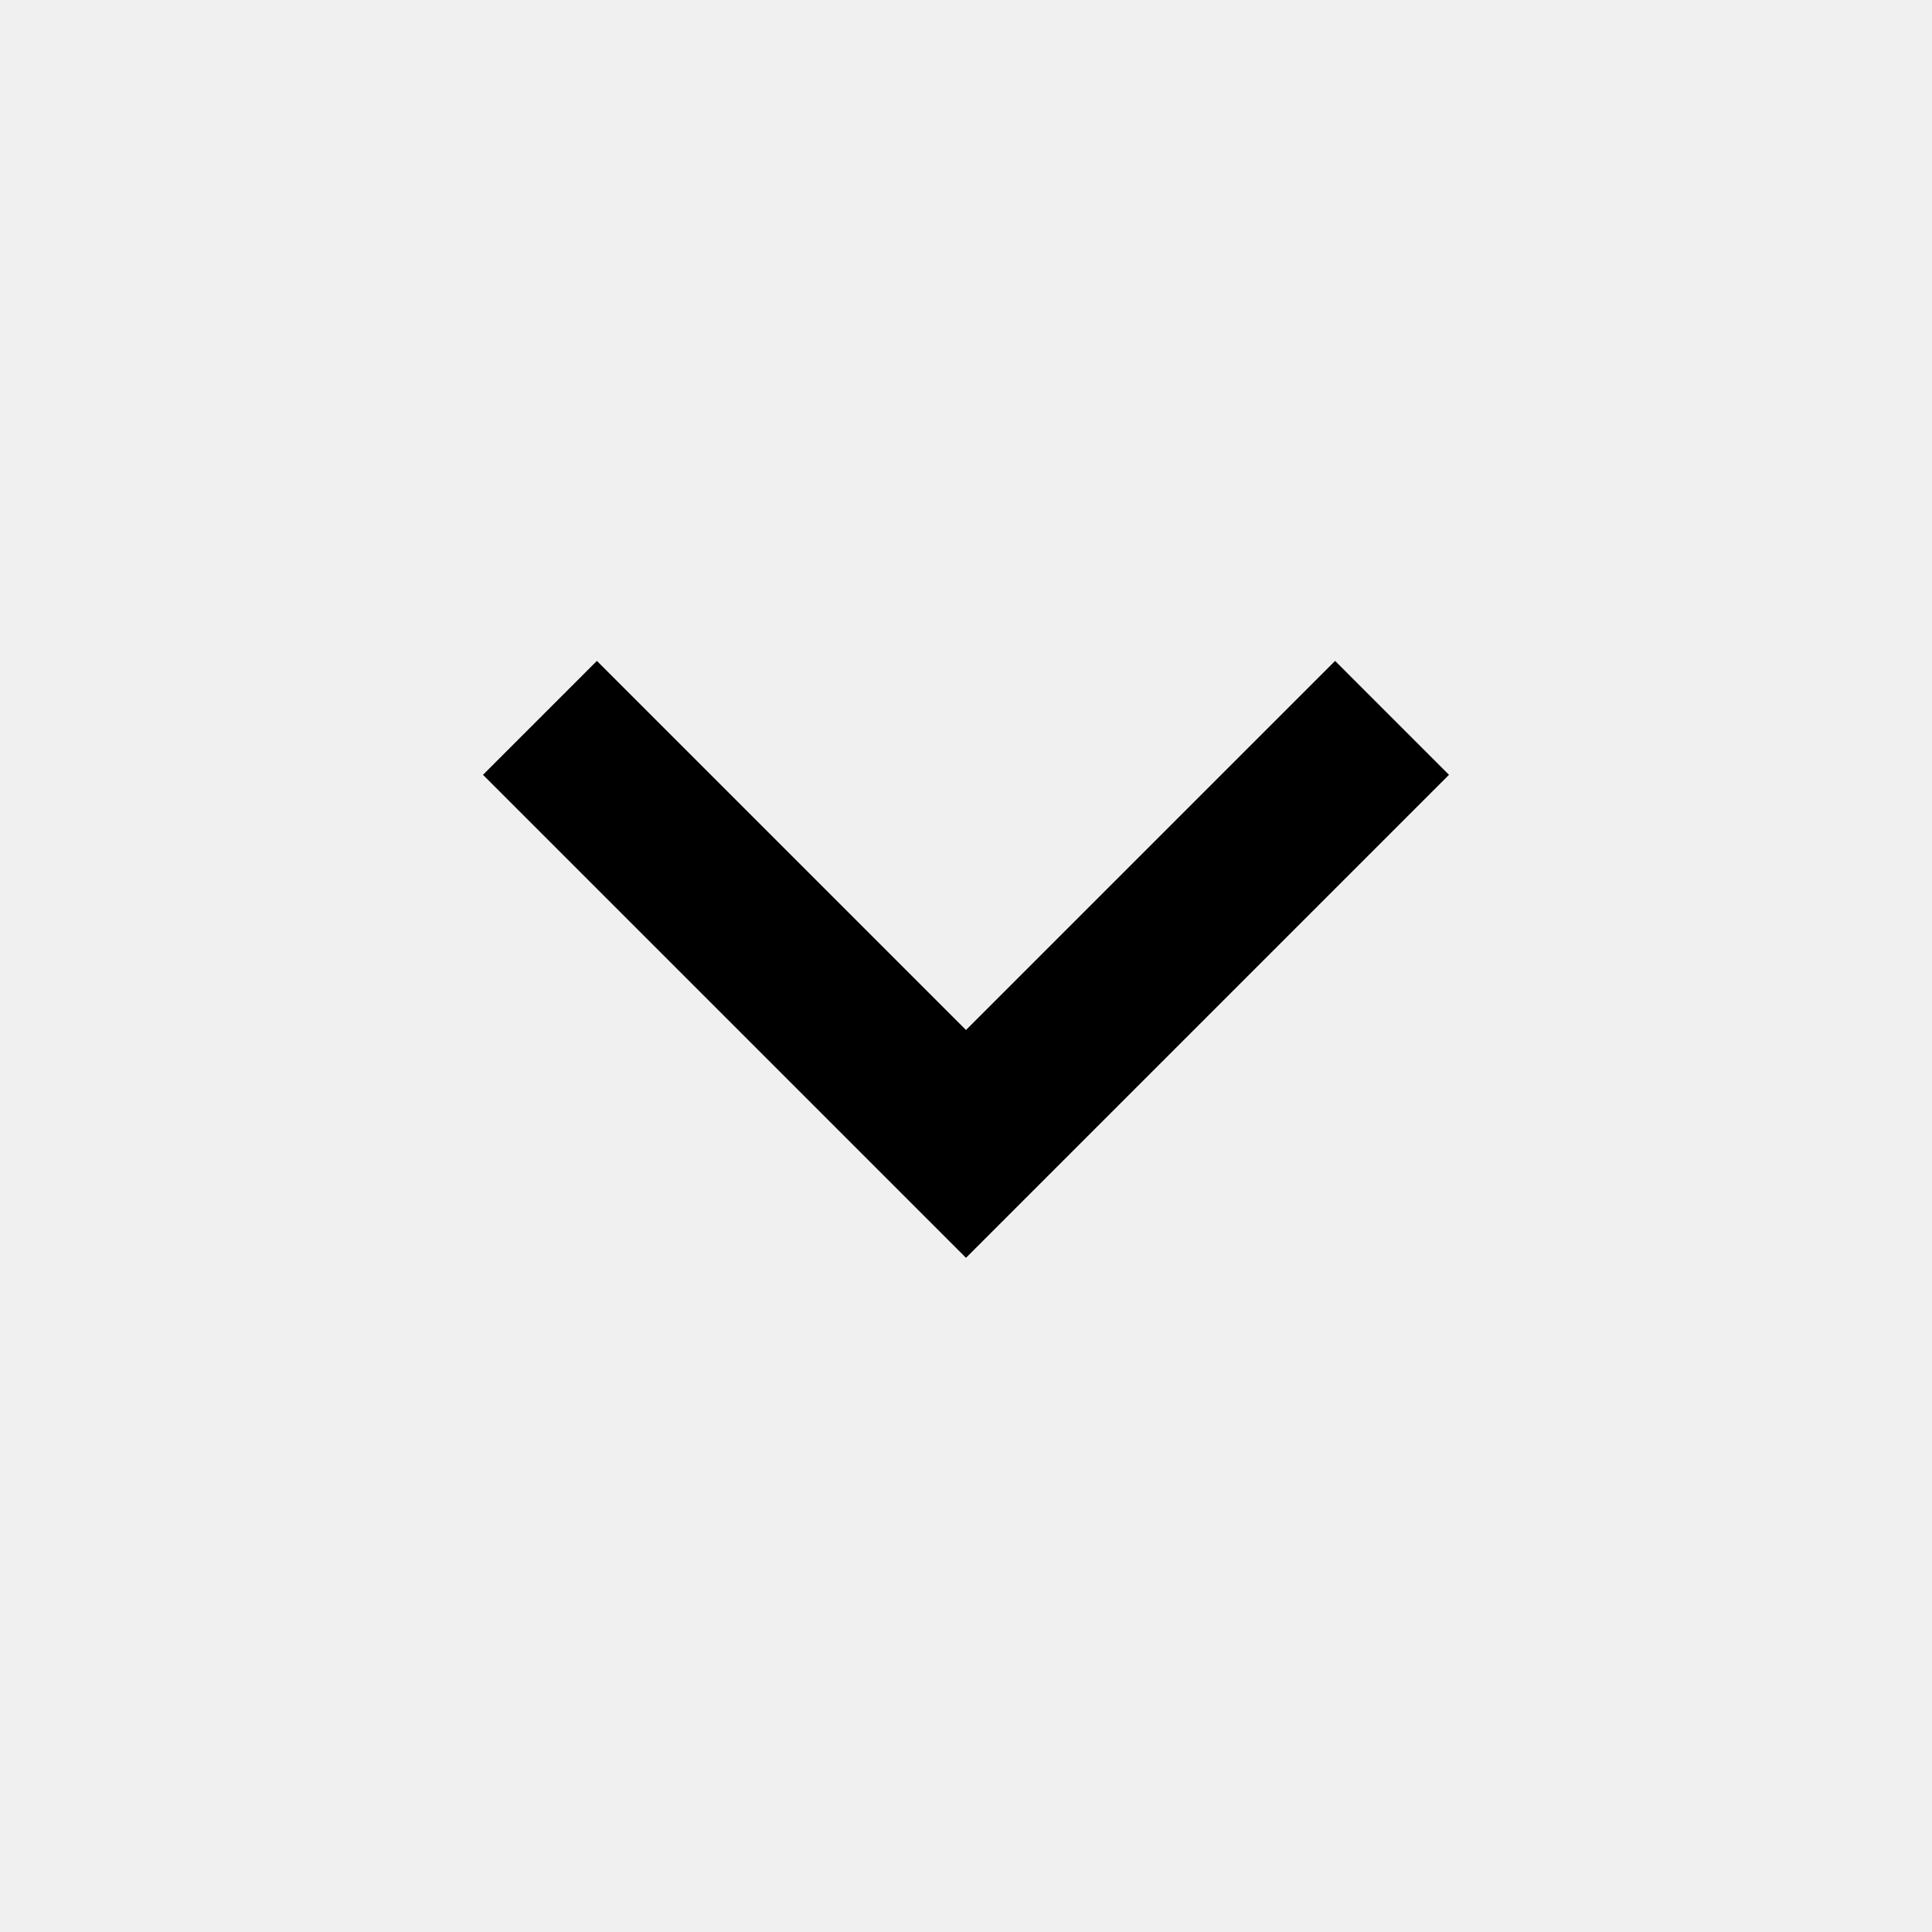
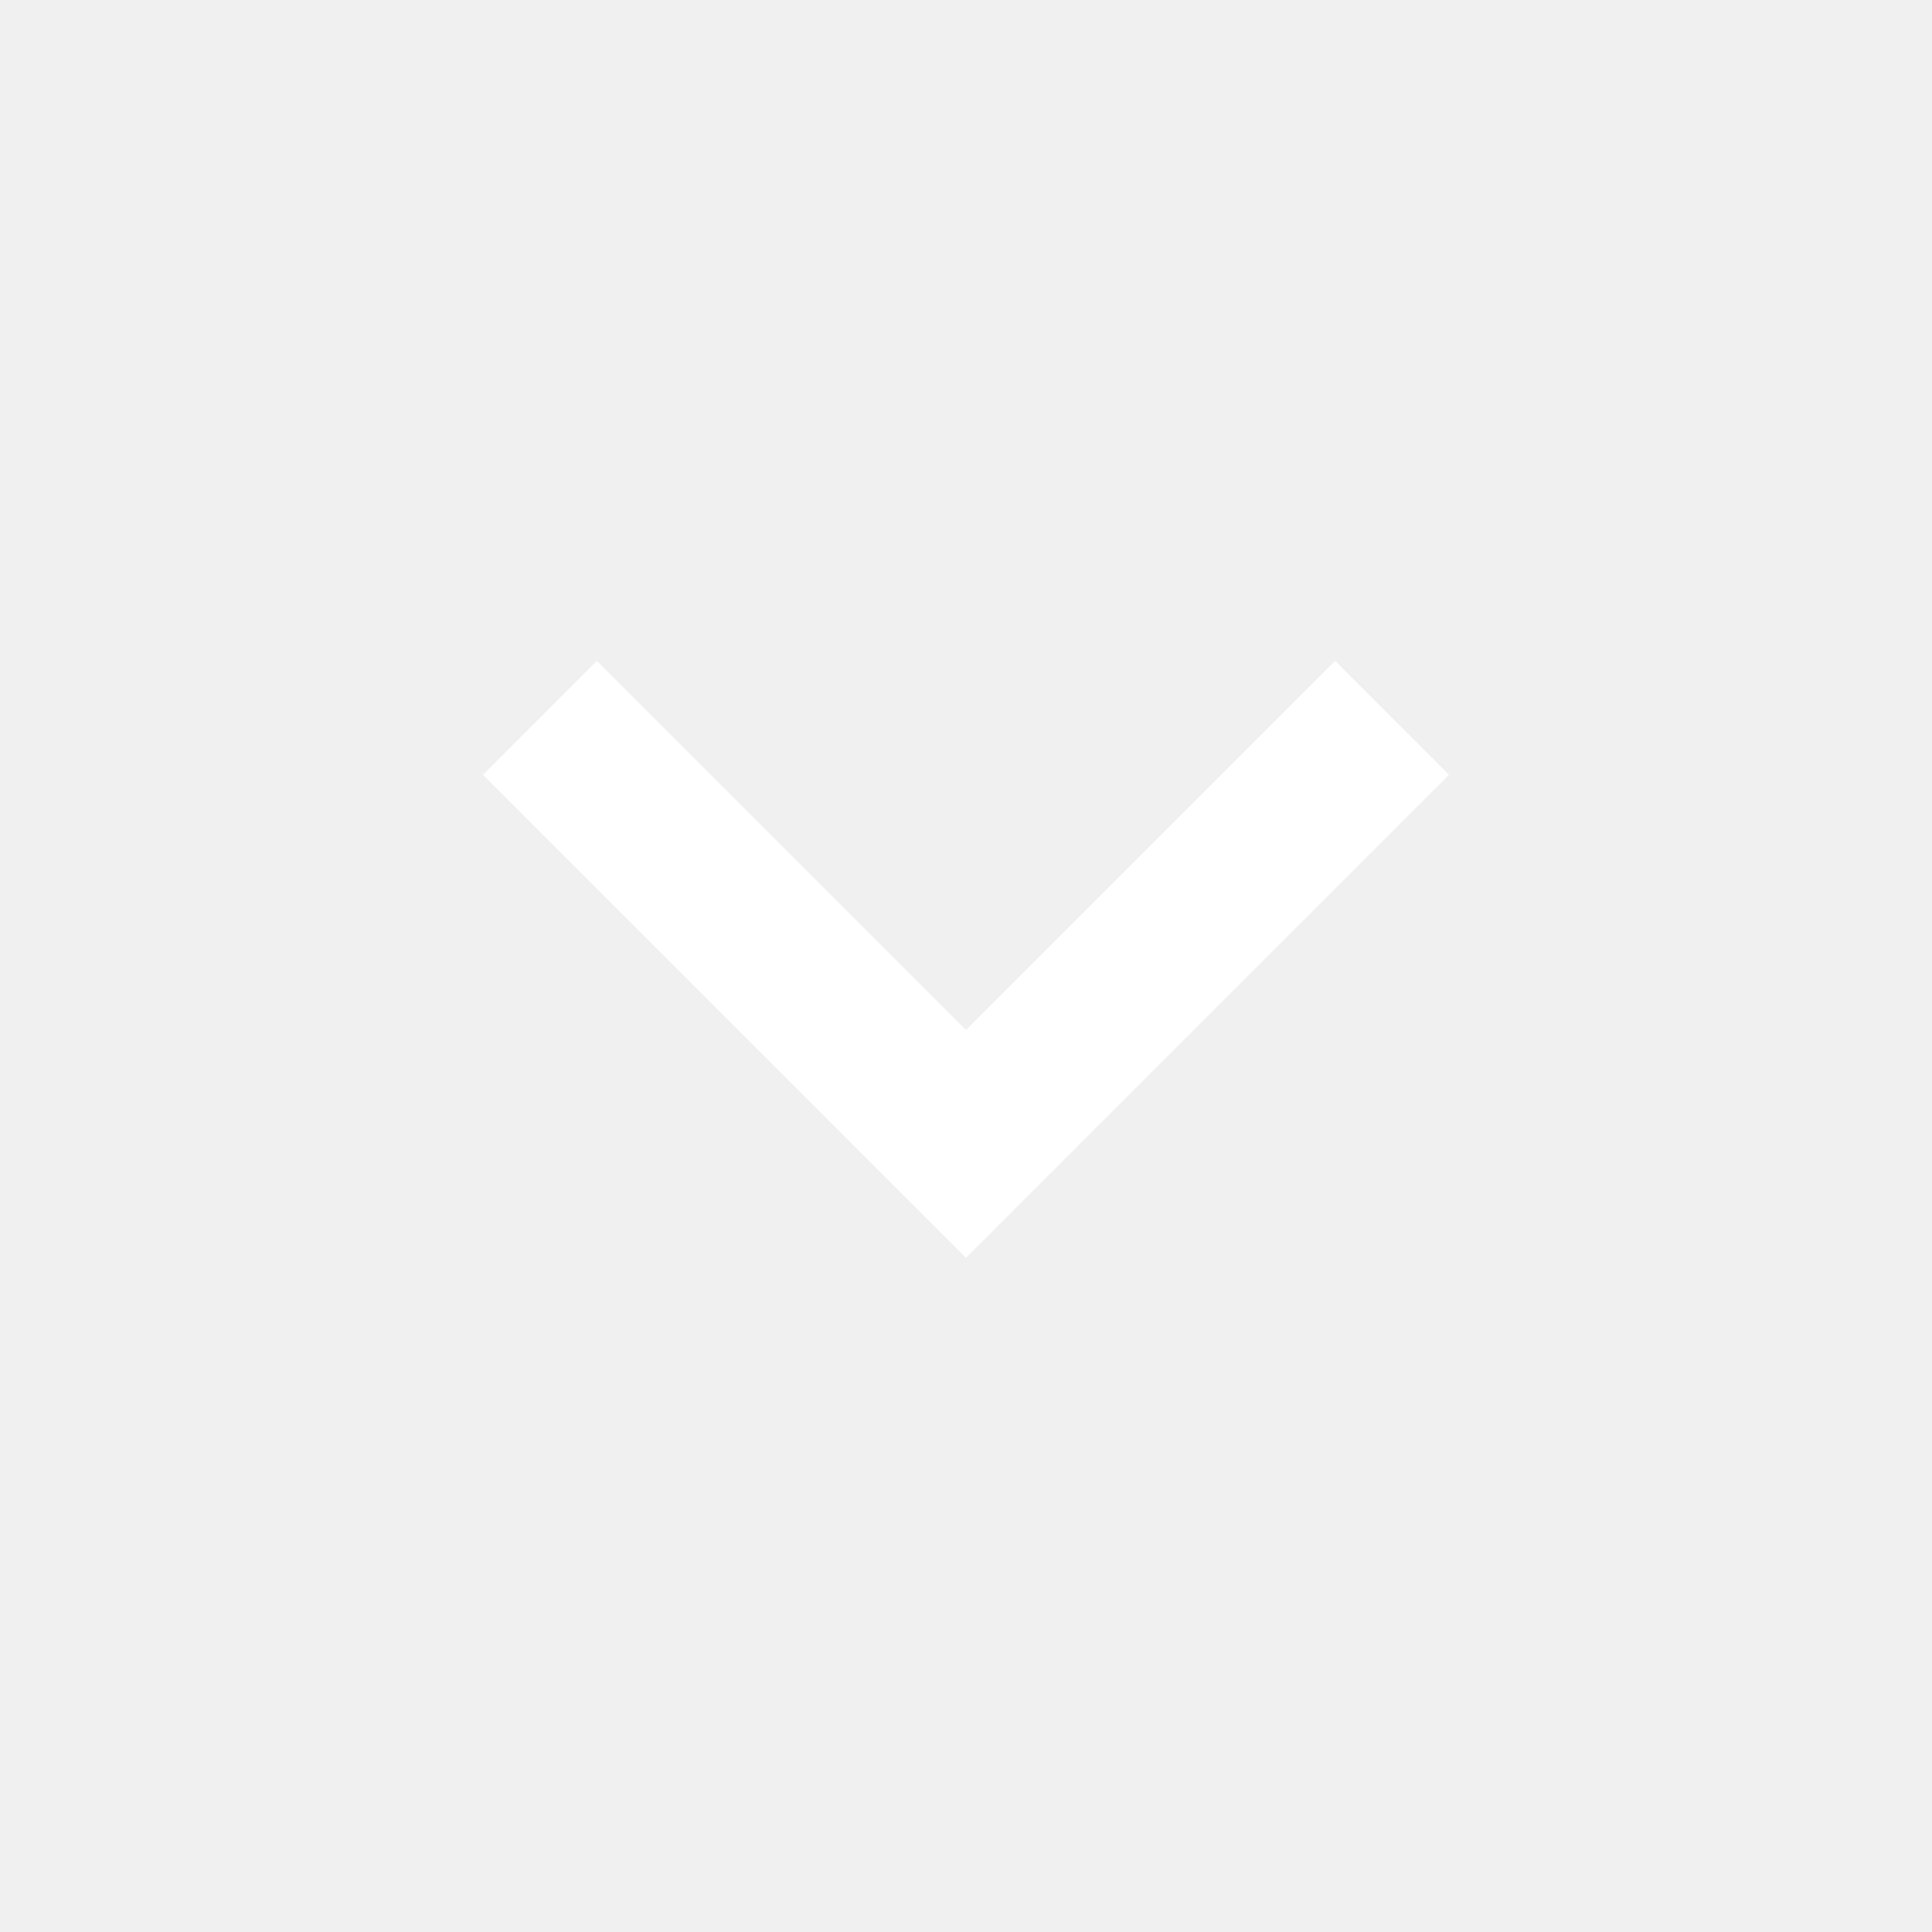
<svg xmlns="http://www.w3.org/2000/svg" height="48" viewBox="0 0 48 48" width="48">
-   <path d="M14.83 16.42l9.17 9.17 9.17-9.17 2.83 2.83-12 12-12-12z" />
+   <path d="M14.83 16.42l9.17 9.17 9.17-9.17 2.83 2.83-12 12-12-12z" fill="white" />
  <path d="M0-.75h48v48h-48z" fill="none" />
</svg>
